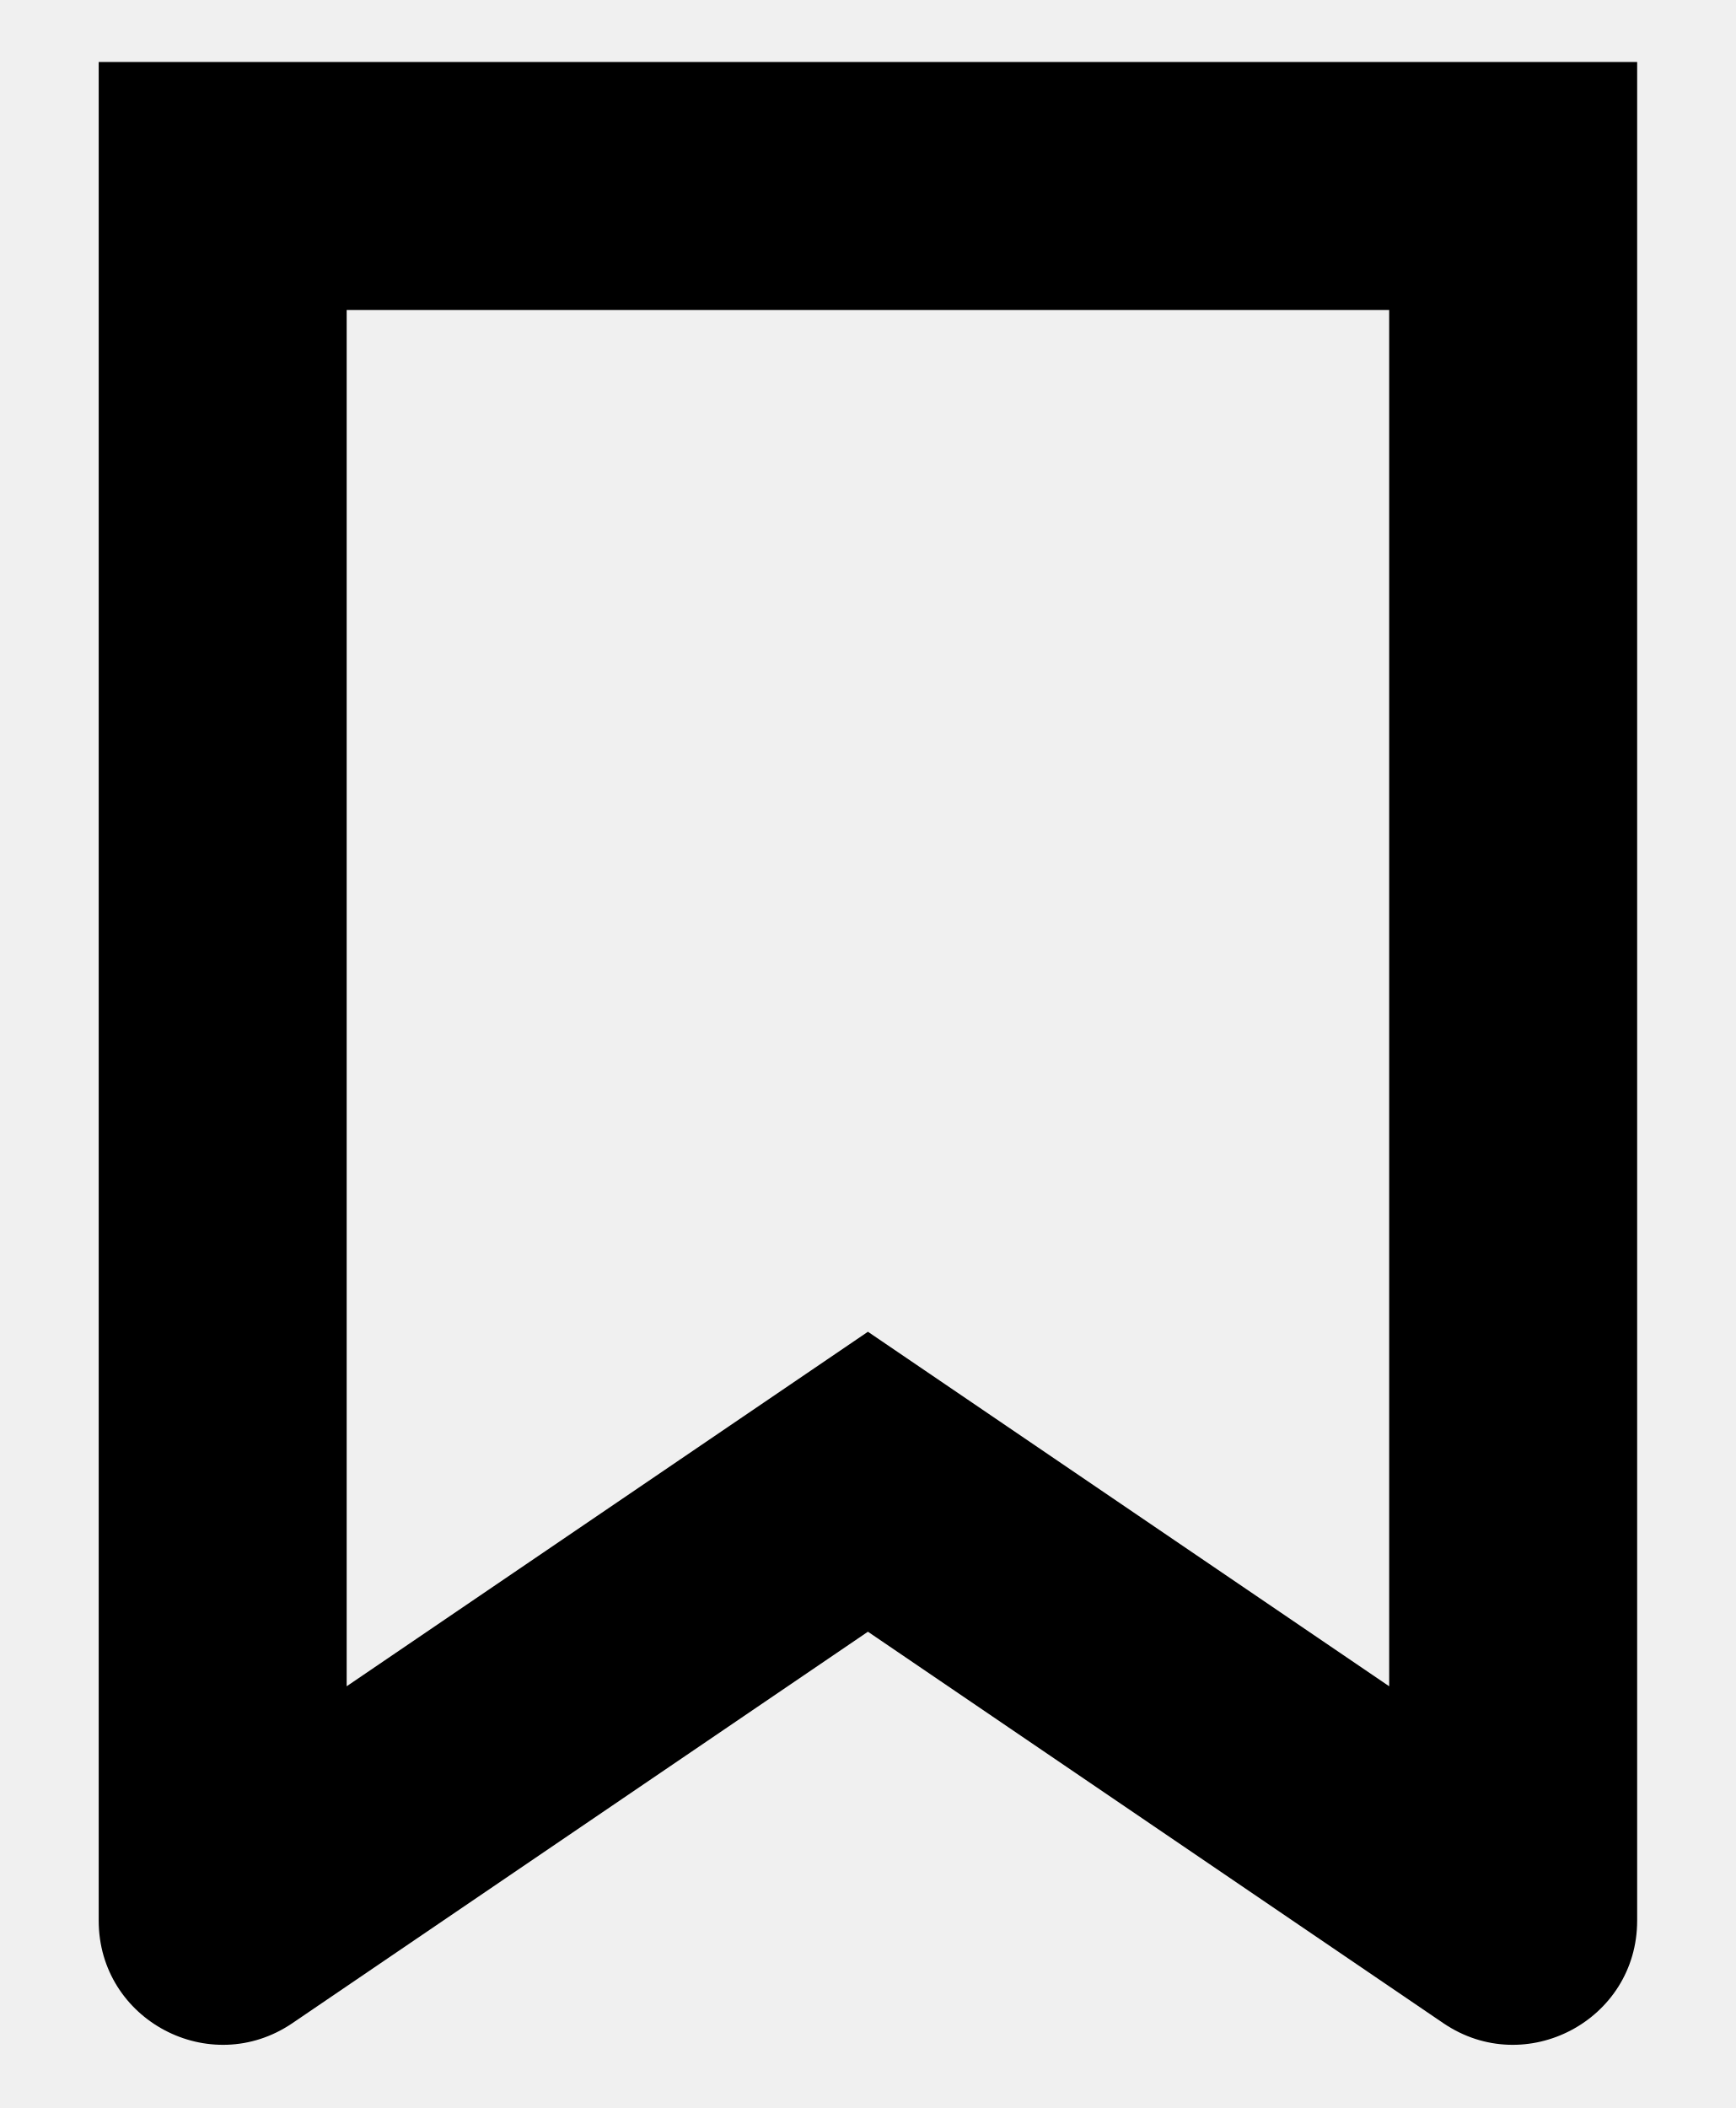
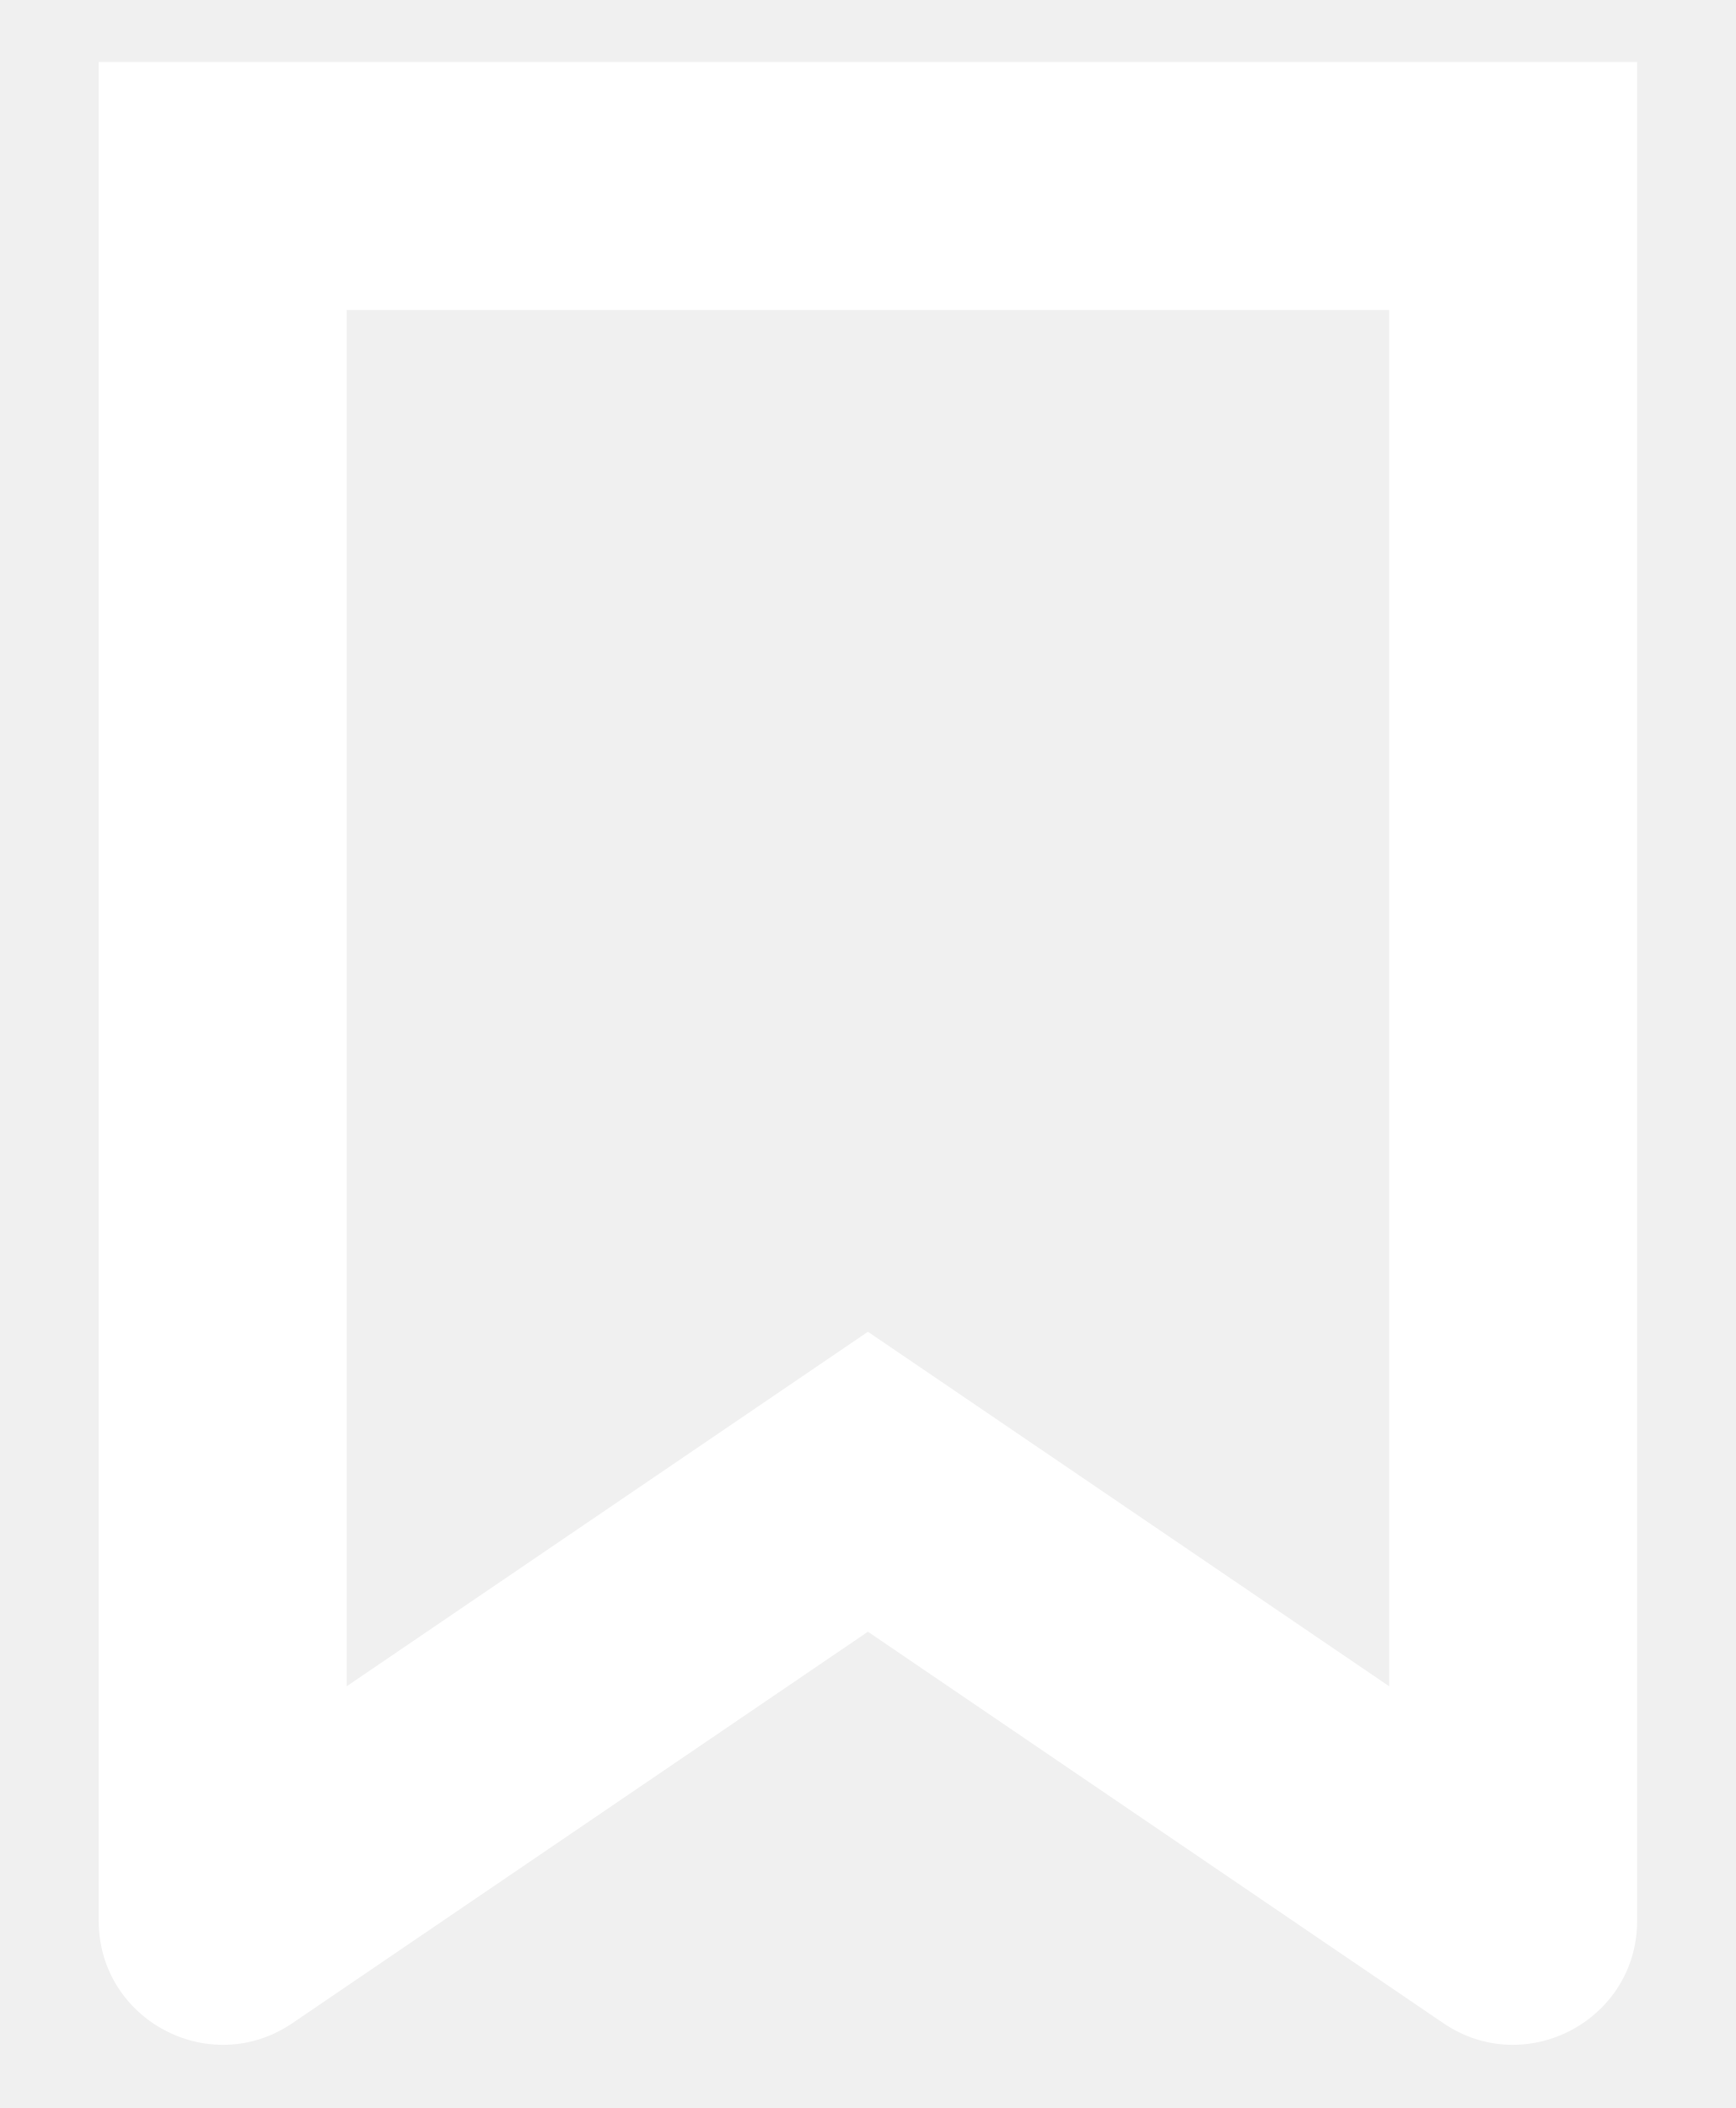
<svg xmlns="http://www.w3.org/2000/svg" width="14" height="17" viewBox="0 0 14 17" fill="none">
-   <path fill-rule="evenodd" clip-rule="evenodd" d="M7 10.74L8.125 11.505L11.204 13.599V2.5H7H2.796V13.599L5.875 11.505L7 10.74ZM11.204 0.5H7H2.796H0.796V2.5V15.489C0.796 16.292 1.694 16.767 2.358 16.316L7 13.159L11.641 16.316C12.305 16.767 13.204 16.292 13.204 15.489V2.5V0.5H11.204Z" fill="black" />
+   <path fill-rule="evenodd" clip-rule="evenodd" d="M7 10.74L8.125 11.505L11.204 13.599V2.5H7H2.796V13.599L5.875 11.505L7 10.74ZM11.204 0.5H7H2.796H0.796V2.5V15.489C0.796 16.292 1.694 16.767 2.358 16.316L7 13.159L11.641 16.316C12.305 16.767 13.204 16.292 13.204 15.489V2.5V0.5H11.204Z" fill="#ffffff" />
</svg>
